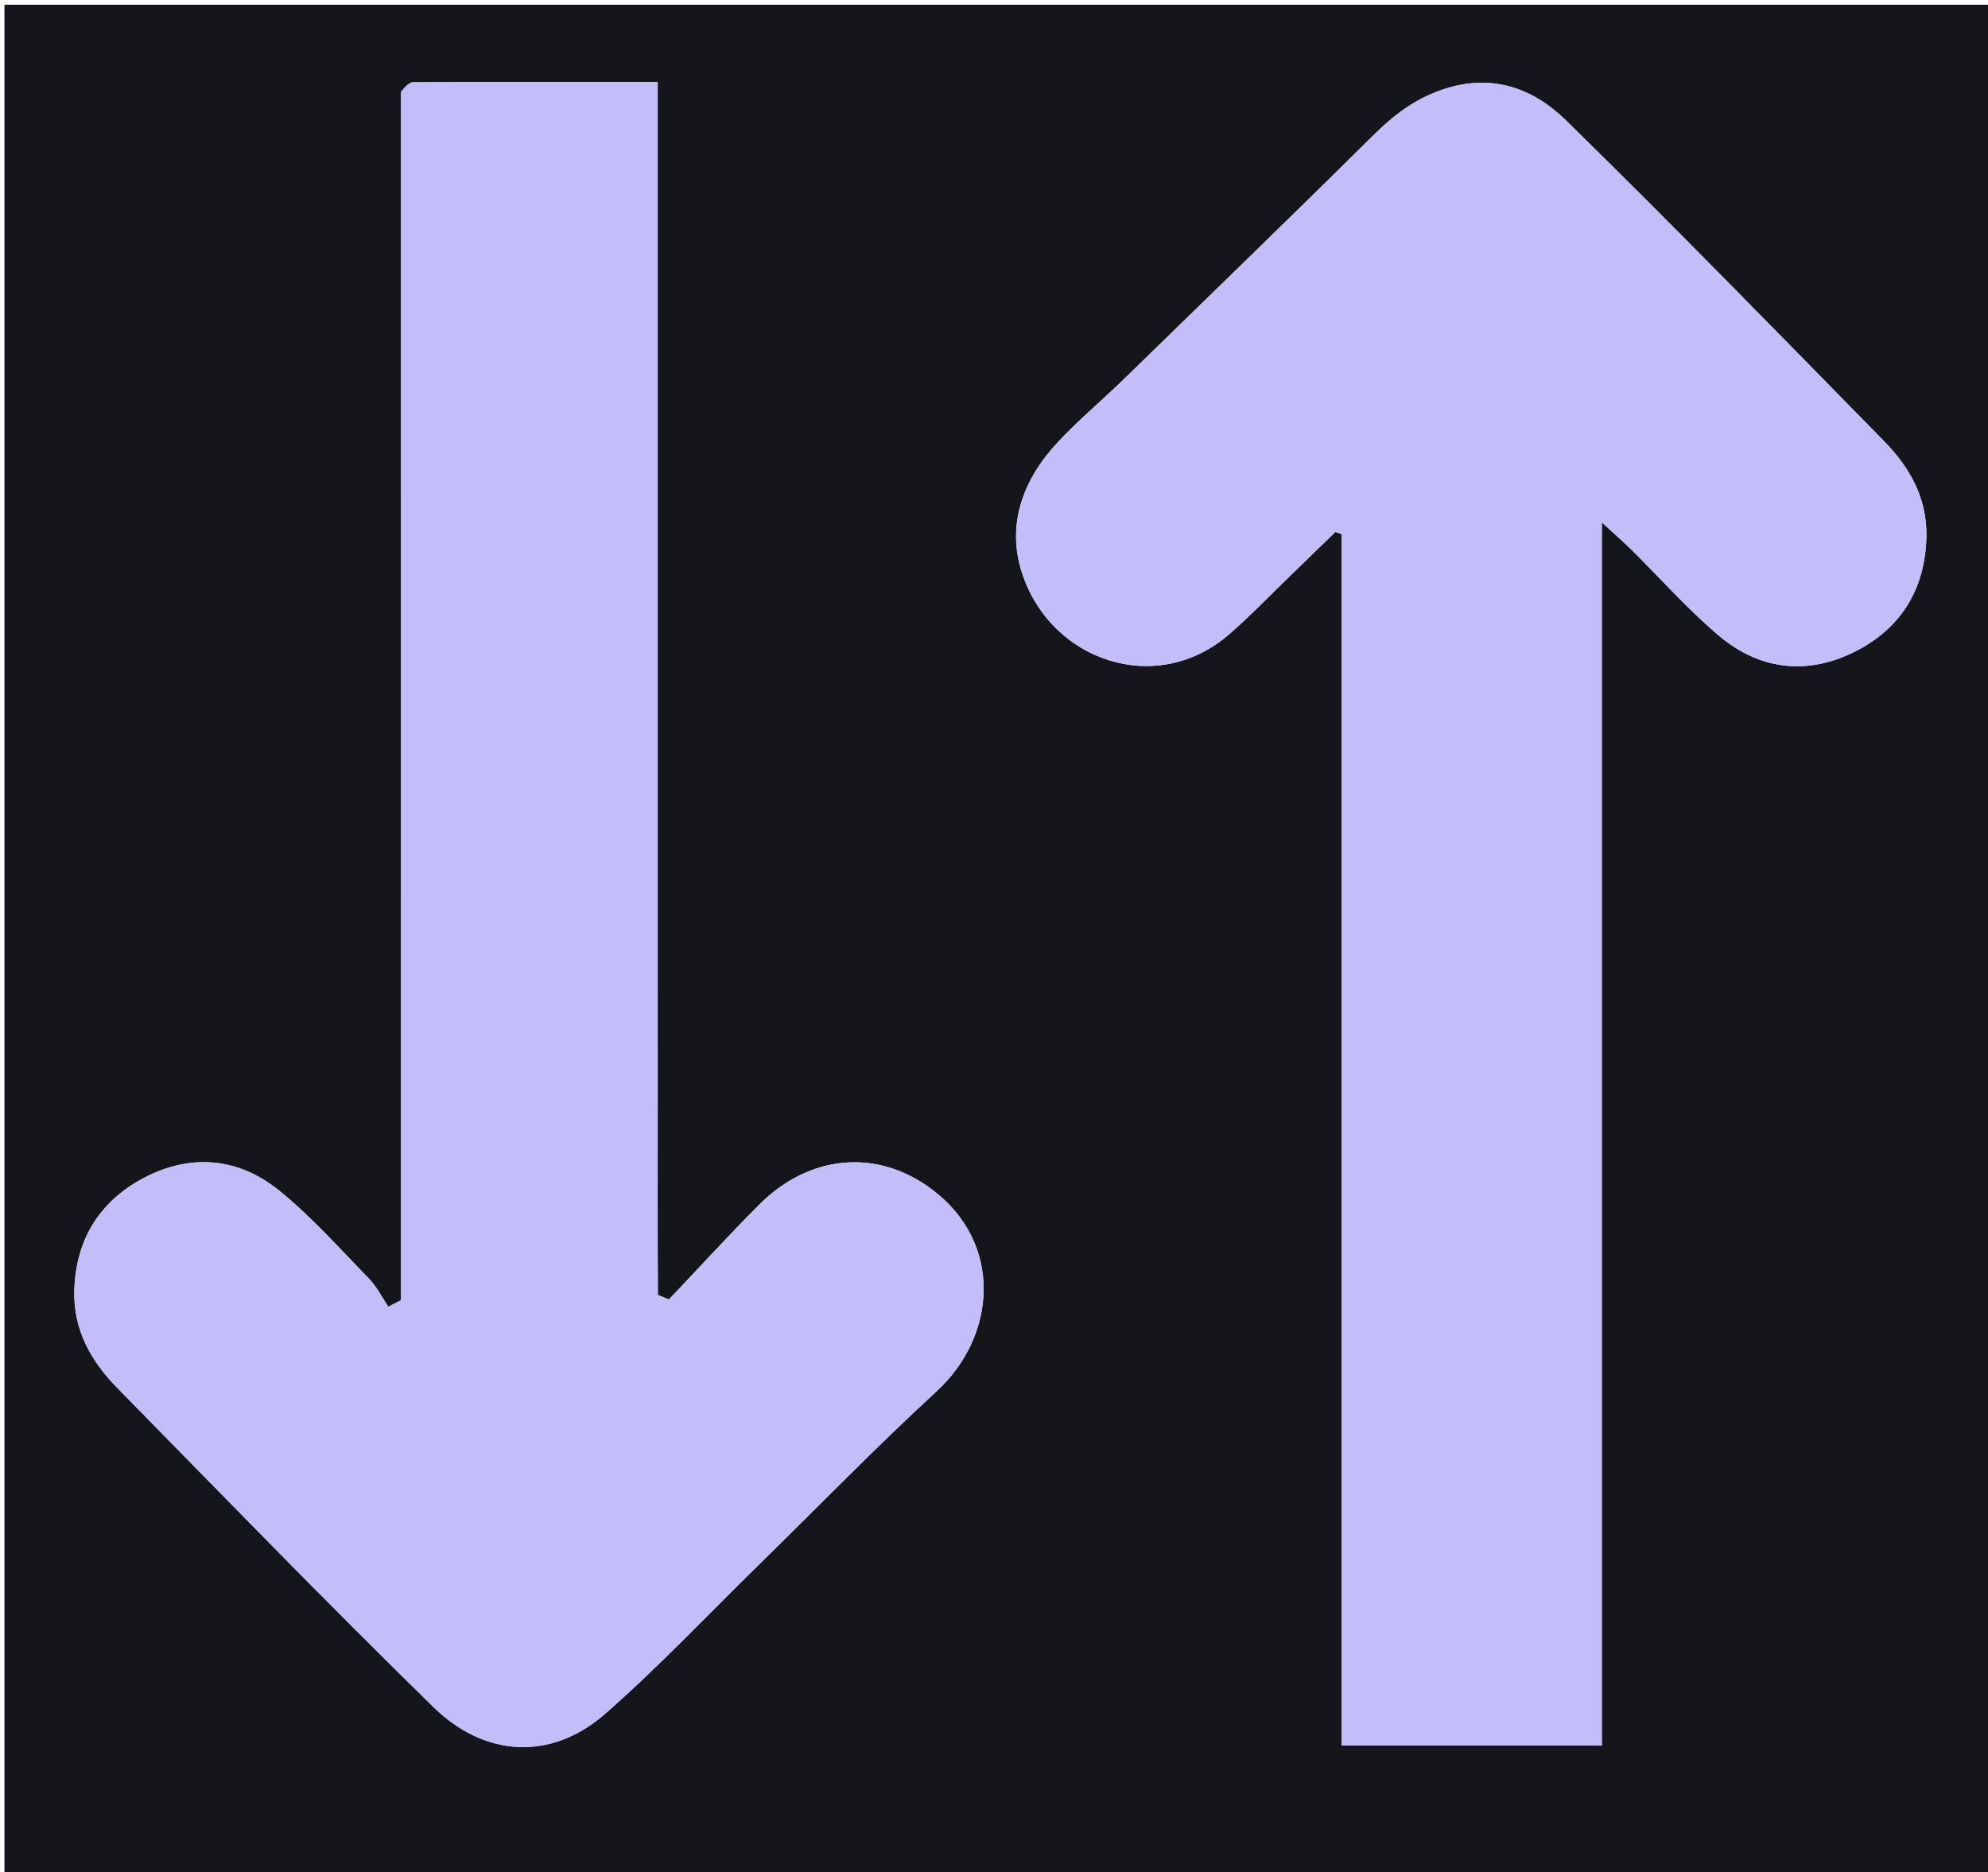
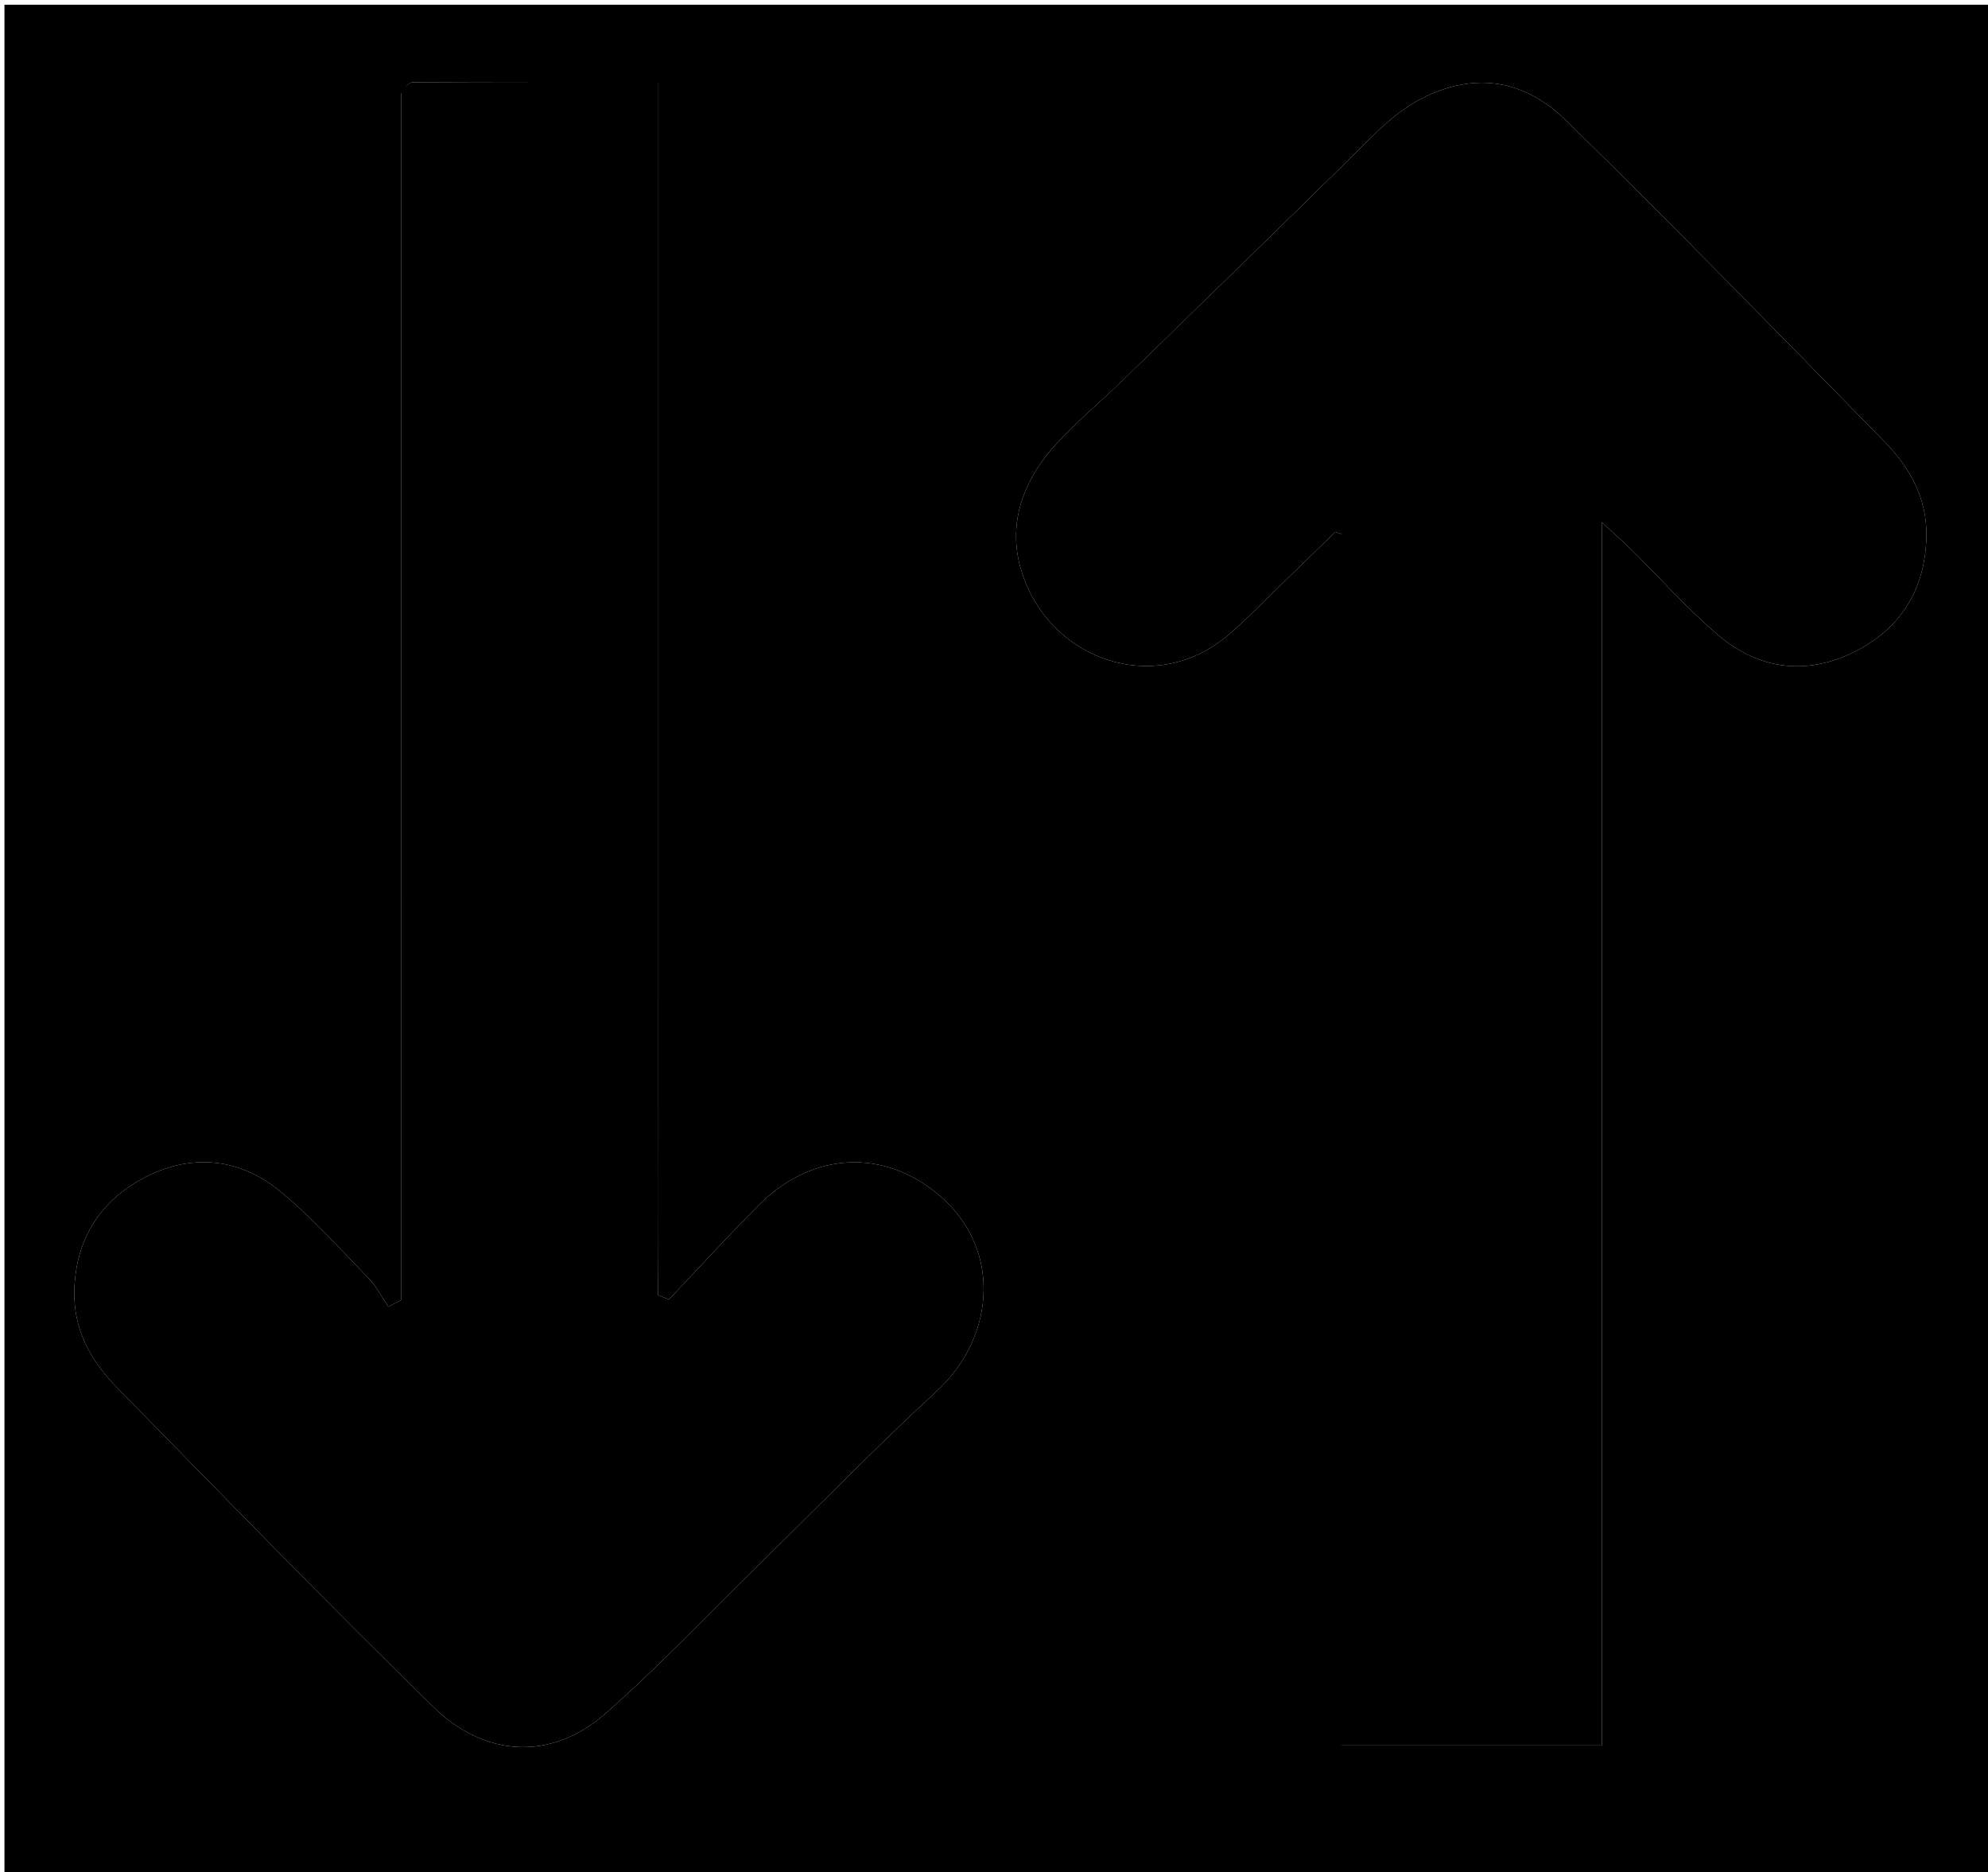
<svg xmlns="http://www.w3.org/2000/svg" version="1.1" id="Layer_1" x="0px" y="0px" width="100%" viewBox="0 0 461 434" enable-background="new 0 0 461 434" xml:space="preserve">
-   <path fill="#15151c" opacity="1" stroke="none" d=" M254,435   C169.357,435 85.214,435 1.035,435   C1.035,290.397 1.035,145.794 1.035,1.096   C154.56,1.096 308.12,1.096 461.84,1.096   C461.84,145.667 461.84,290.333 461.84,435   C392.794,435 323.647,435 254,435  M92.998,21.679   C92.998,114.946 92.998,208.213 92.998,301.48   C92.016,301.99 91.035,302.5 90.053,303.009   C88.561,300.807 87.354,298.327 85.525,296.452   C78.733,289.488 72.223,282.122 64.694,276.035   C55.057,268.245 43.788,267.451 32.91,273.377   C22.962,278.797 17.554,287.599 17.238,299.24   C16.991,308.366 21.112,315.618 27.165,321.79   C51.498,346.607 75.708,371.556 100.547,395.86   C112.202,407.265 127.599,408.567 140.417,397.319   C152.764,386.483 164.078,374.469 175.833,362.958   C189.611,349.467 203.057,335.616 217.234,322.558   C231.148,309.743 232.644,288.266 216.193,275.861   C203.334,266.165 187.601,267.746 175.991,279.401   C168.872,286.547 162.067,294.006 155.122,301.325   C154.266,300.977 153.411,300.629 152.556,300.281   C152.464,284.806 152.529,269.325 152.517,253.848   C152.505,238.185 152.514,222.522 152.514,206.859   C152.514,191.195 152.514,175.532 152.514,159.869   C152.514,144.206 152.514,128.543 152.514,112.88   C152.514,97.217 152.514,81.554 152.514,65.891   C152.514,50.323 152.514,34.755 152.514,18.998   C133.105,18.998 114.45,18.973 95.795,19.071   C94.861,19.076 93.932,20.141 92.998,21.679  M259.51,89.01   C254.724,93.535 249.685,97.825 245.208,102.636   C237.268,111.167 233.36,121.577 236.975,132.776   C243.607,153.324 268.232,161.728 285.114,146.999   C290.119,142.633 294.729,137.814 299.511,133.194   C302.905,129.915 306.285,126.623 309.672,123.336   C310.142,123.508 310.612,123.679 311.082,123.85   C311.082,217.441 311.082,311.031 311.082,404.736   C331.592,404.736 351.163,404.736 371.454,404.736   C371.454,310.487 371.454,216.499 371.454,121.128   C374.448,123.882 376.419,125.591 378.272,127.419   C385.079,134.133 391.432,141.381 398.73,147.504   C408.439,155.649 419.767,156.609 430.886,150.706   C441.111,145.279 446.465,136.247 446.714,124.438   C446.901,115.52 442.852,108.376 436.924,102.33   C412.475,77.396 388.108,52.371 363.161,27.94   C355.509,20.446 345.885,16.876 334.427,20.801   C327.828,23.061 322.991,26.89 318.21,31.631   C298.949,50.725 279.432,69.561 259.51,89.01  z" />
-   <path fill="#c2befa" opacity="1" stroke="none" d=" M93,21.196   C93.932,20.141 94.861,19.076 95.795,19.071   C114.45,18.973 133.105,18.998 152.514,18.998   C152.514,34.755 152.514,50.323 152.514,65.891   C152.514,81.554 152.514,97.217 152.514,112.88   C152.514,128.543 152.514,144.206 152.514,159.869   C152.514,175.532 152.514,191.195 152.514,206.859   C152.514,222.522 152.505,238.185 152.517,253.848   C152.529,269.325 152.464,284.806 152.556,300.281   C153.411,300.629 154.266,300.977 155.122,301.325   C162.067,294.006 168.872,286.547 175.991,279.401   C187.601,267.746 203.334,266.165 216.193,275.861   C232.644,288.266 231.148,309.743 217.234,322.558   C203.057,335.616 189.611,349.467 175.833,362.958   C164.078,374.469 152.764,386.483 140.417,397.319   C127.599,408.567 112.202,407.265 100.547,395.86   C75.708,371.556 51.498,346.607 27.165,321.79   C21.112,315.618 16.991,308.366 17.238,299.24   C17.554,287.599 22.962,278.797 32.91,273.377   C43.788,267.451 55.057,268.245 64.694,276.035   C72.223,282.122 78.733,289.488 85.525,296.452   C87.354,298.327 88.561,300.807 90.053,303.009   C91.035,302.5 92.016,301.99 92.998,301.48   C92.998,208.213 92.998,114.946 93,21.196  z" />
-   <path fill="#c2befa" opacity="1" stroke="none" d=" M259.76,88.751   C279.432,69.561 298.949,50.725 318.21,31.631   C322.991,26.89 327.828,23.061 334.427,20.801   C345.885,16.876 355.509,20.446 363.161,27.94   C388.108,52.371 412.475,77.396 436.924,102.33   C442.852,108.376 446.901,115.52 446.714,124.438   C446.465,136.247 441.111,145.279 430.886,150.706   C419.767,156.609 408.439,155.649 398.73,147.504   C391.432,141.381 385.079,134.133 378.272,127.419   C376.419,125.591 374.448,123.882 371.454,121.128   C371.454,216.499 371.454,310.487 371.454,404.736   C351.163,404.736 331.592,404.736 311.082,404.736   C311.082,311.031 311.082,217.441 311.082,123.85   C310.612,123.679 310.142,123.508 309.672,123.336   C306.285,126.623 302.905,129.915 299.511,133.194   C294.729,137.814 290.119,142.633 285.114,146.999   C268.232,161.728 243.607,153.324 236.975,132.776   C233.36,121.577 237.268,111.167 245.208,102.636   C249.685,97.825 254.724,93.535 259.76,88.751  z" />
+   <path fill="currentColor" opacity="1" stroke="none" d=" M254,435   C169.357,435 85.214,435 1.035,435   C1.035,290.397 1.035,145.794 1.035,1.096   C154.56,1.096 308.12,1.096 461.84,1.096   C461.84,145.667 461.84,290.333 461.84,435   C392.794,435 323.647,435 254,435  M92.998,21.679   C92.998,114.946 92.998,208.213 92.998,301.48   C92.016,301.99 91.035,302.5 90.053,303.009   C88.561,300.807 87.354,298.327 85.525,296.452   C78.733,289.488 72.223,282.122 64.694,276.035   C55.057,268.245 43.788,267.451 32.91,273.377   C22.962,278.797 17.554,287.599 17.238,299.24   C16.991,308.366 21.112,315.618 27.165,321.79   C51.498,346.607 75.708,371.556 100.547,395.86   C112.202,407.265 127.599,408.567 140.417,397.319   C152.764,386.483 164.078,374.469 175.833,362.958   C189.611,349.467 203.057,335.616 217.234,322.558   C231.148,309.743 232.644,288.266 216.193,275.861   C203.334,266.165 187.601,267.746 175.991,279.401   C168.872,286.547 162.067,294.006 155.122,301.325   C154.266,300.977 153.411,300.629 152.556,300.281   C152.464,284.806 152.529,269.325 152.517,253.848   C152.505,238.185 152.514,222.522 152.514,206.859   C152.514,191.195 152.514,175.532 152.514,159.869   C152.514,144.206 152.514,128.543 152.514,112.88   C152.514,97.217 152.514,81.554 152.514,65.891   C152.514,50.323 152.514,34.755 152.514,18.998   C133.105,18.998 114.45,18.973 95.795,19.071   C94.861,19.076 93.932,20.141 92.998,21.679  M259.51,89.01   C254.724,93.535 249.685,97.825 245.208,102.636   C237.268,111.167 233.36,121.577 236.975,132.776   C243.607,153.324 268.232,161.728 285.114,146.999   C290.119,142.633 294.729,137.814 299.511,133.194   C302.905,129.915 306.285,126.623 309.672,123.336   C310.142,123.508 310.612,123.679 311.082,123.85   C311.082,217.441 311.082,311.031 311.082,404.736   C331.592,404.736 351.163,404.736 371.454,404.736   C371.454,310.487 371.454,216.499 371.454,121.128   C374.448,123.882 376.419,125.591 378.272,127.419   C385.079,134.133 391.432,141.381 398.73,147.504   C408.439,155.649 419.767,156.609 430.886,150.706   C441.111,145.279 446.465,136.247 446.714,124.438   C446.901,115.52 442.852,108.376 436.924,102.33   C412.475,77.396 388.108,52.371 363.161,27.94   C355.509,20.446 345.885,16.876 334.427,20.801   C327.828,23.061 322.991,26.89 318.21,31.631   C298.949,50.725 279.432,69.561 259.51,89.01  z" />
+   <path fill="currentColor" opacity="1" stroke="none" d=" M93,21.196   C93.932,20.141 94.861,19.076 95.795,19.071   C114.45,18.973 133.105,18.998 152.514,18.998   C152.514,34.755 152.514,50.323 152.514,65.891   C152.514,81.554 152.514,97.217 152.514,112.88   C152.514,128.543 152.514,144.206 152.514,159.869   C152.514,175.532 152.514,191.195 152.514,206.859   C152.514,222.522 152.505,238.185 152.517,253.848   C152.529,269.325 152.464,284.806 152.556,300.281   C153.411,300.629 154.266,300.977 155.122,301.325   C162.067,294.006 168.872,286.547 175.991,279.401   C187.601,267.746 203.334,266.165 216.193,275.861   C232.644,288.266 231.148,309.743 217.234,322.558   C203.057,335.616 189.611,349.467 175.833,362.958   C164.078,374.469 152.764,386.483 140.417,397.319   C127.599,408.567 112.202,407.265 100.547,395.86   C75.708,371.556 51.498,346.607 27.165,321.79   C21.112,315.618 16.991,308.366 17.238,299.24   C17.554,287.599 22.962,278.797 32.91,273.377   C43.788,267.451 55.057,268.245 64.694,276.035   C72.223,282.122 78.733,289.488 85.525,296.452   C87.354,298.327 88.561,300.807 90.053,303.009   C91.035,302.5 92.016,301.99 92.998,301.48   C92.998,208.213 92.998,114.946 93,21.196  z" />
+   <path fill="currentColor" opacity="1" stroke="none" d=" M259.76,88.751   C279.432,69.561 298.949,50.725 318.21,31.631   C322.991,26.89 327.828,23.061 334.427,20.801   C345.885,16.876 355.509,20.446 363.161,27.94   C388.108,52.371 412.475,77.396 436.924,102.33   C442.852,108.376 446.901,115.52 446.714,124.438   C446.465,136.247 441.111,145.279 430.886,150.706   C419.767,156.609 408.439,155.649 398.73,147.504   C391.432,141.381 385.079,134.133 378.272,127.419   C376.419,125.591 374.448,123.882 371.454,121.128   C371.454,216.499 371.454,310.487 371.454,404.736   C351.163,404.736 331.592,404.736 311.082,404.736   C311.082,311.031 311.082,217.441 311.082,123.85   C310.612,123.679 310.142,123.508 309.672,123.336   C306.285,126.623 302.905,129.915 299.511,133.194   C294.729,137.814 290.119,142.633 285.114,146.999   C268.232,161.728 243.607,153.324 236.975,132.776   C233.36,121.577 237.268,111.167 245.208,102.636   C249.685,97.825 254.724,93.535 259.76,88.751  z" />
</svg>
